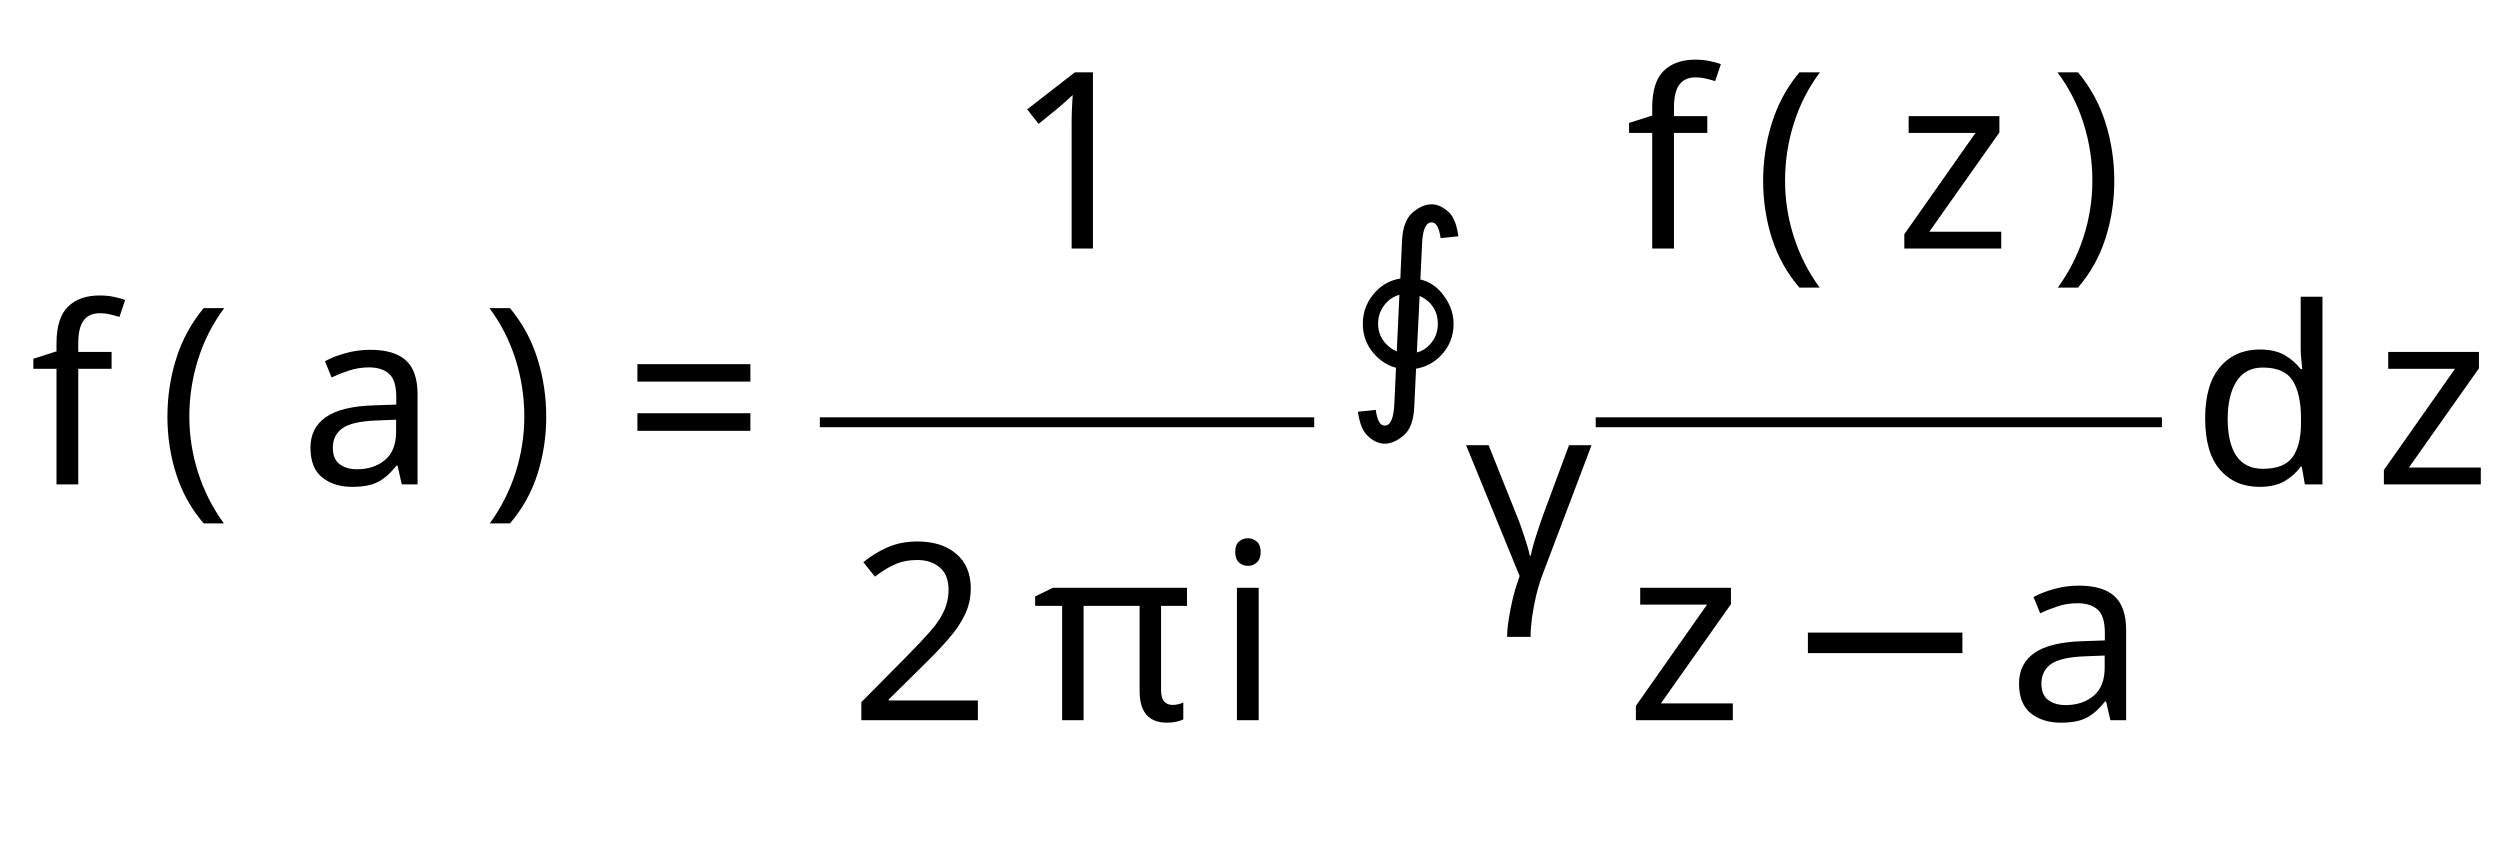
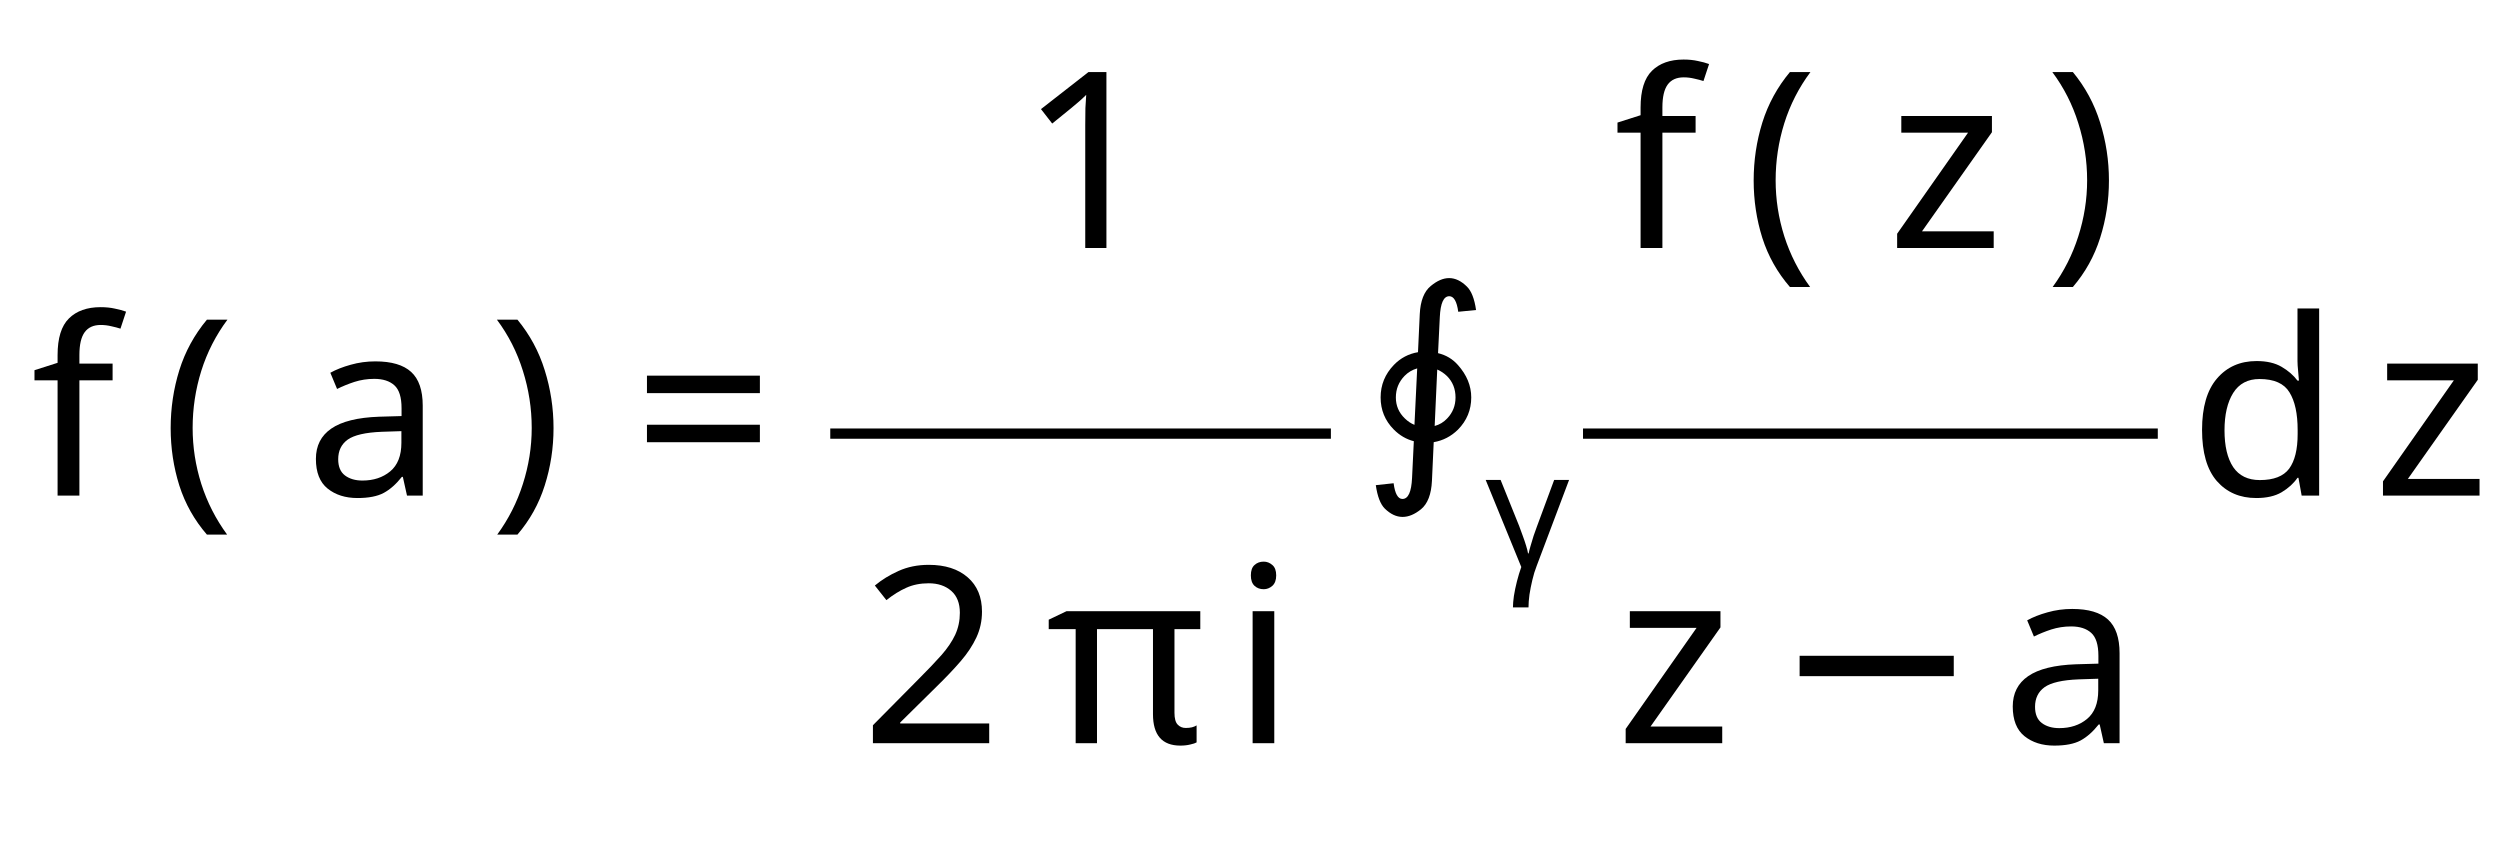
- <svg xmlns="http://www.w3.org/2000/svg" version="1.1" width="253.1" height="85.5">
+ <svg xmlns="http://www.w3.org/2000/svg" version="1.1" width="243.536" height="84.48">
  <style>@font-face {font-family: "STIXGeneral-Italic";src: url("../../STIXv1.1.1-webfonts/stix-web/STIXGeneral-Italic.woff");}</style>
-   <text x="3" y="49.042" fill="#000000" font-family="STIXGeneral-Italic" font-size="25">f</text>
-   <text x="15.95" y="49.042" fill="#000000" font-family="STIXGeneral-Italic" font-size="25">(</text>
-   <text x="30.275" y="49.042" fill="#000000" font-family="STIXGeneral-Italic" font-size="25">a</text>
-   <text x="48.8" y="49.042" fill="#000000" font-family="STIXGeneral-Italic" font-size="25">)</text>
-   <text x="63.125" y="49.042" fill="#000000" font-family="STIXGeneral-Italic" font-size="25">=</text>
-   <text x="101.775" y="25.167" fill="#000000" font-family="STIXGeneral-Italic" font-size="25">1</text>
-   <line x1="83" x2="133.05" y1="42.75" y2="42.75" style="stroke:#000000;" />
-   <text x="86" y="72.917" fill="#000000" font-family="STIXGeneral-Italic" font-size="25">2</text>
-   <text x="104.5" y="72.917" fill="#000000" font-family="STIXGeneral-Italic" font-size="25">π</text>
-   <text x="123.1" y="72.917" fill="#000000" font-family="STIXGeneral-Italic" font-size="25">i</text>
-   <text x="136.05" y="39.604" fill="#000000" font-family="STIXGeneral-Italic" font-size="25">∮</text>
-   <text x="148.3" y="58.479" fill="#000000" font-family="STIXGeneral-Italic" font-size="25">γ</text>
-   <text x="164.55" y="25.167" fill="#000000" font-family="STIXGeneral-Italic" font-size="25">f</text>
-   <text x="177.5" y="25.167" fill="#000000" font-family="STIXGeneral-Italic" font-size="25">(</text>
-   <text x="191.825" y="25.167" fill="#000000" font-family="STIXGeneral-Italic" font-size="25">z</text>
-   <text x="207.55" y="25.167" fill="#000000" font-family="STIXGeneral-Italic" font-size="25">)</text>
-   <line x1="161.55" x2="218.875" y1="42.75" y2="42.75" style="stroke:#000000;" />
-   <text x="164.65" y="72.917" fill="#000000" font-family="STIXGeneral-Italic" font-size="25">z</text>
-   <text x="180.375" y="72.917" fill="#000000" font-family="STIXGeneral-Italic" font-size="25">−</text>
-   <text x="203.25" y="72.917" fill="#000000" font-family="STIXGeneral-Italic" font-size="25">a</text>
-   <text x="221.875" y="49.042" fill="#000000" font-family="STIXGeneral-Italic" font-size="25">d</text>
-   <text x="240.375" y="49.042" fill="#000000" font-family="STIXGeneral-Italic" font-size="25">z</text>
+   <text x="3" y="48.28" fill="#000000" font-family="STIXGeneral-Italic" font-size="24">f</text>
+   <text x="15.672" y="48.28" fill="#000000" font-family="STIXGeneral-Italic" font-size="24">(</text>
+   <text x="29.664" y="48.28" fill="#000000" font-family="STIXGeneral-Italic" font-size="24">a</text>
+   <text x="47.688" y="48.28" fill="#000000" font-family="STIXGeneral-Italic" font-size="24">)</text>
+   <text x="61.68" y="48.28" fill="#000000" font-family="STIXGeneral-Italic" font-size="24">=</text>
+   <text x="99.264" y="24.16" fill="#000000" font-family="STIXGeneral-Italic" font-size="24">1</text>
+   <line x1="80.88" x2="129.648" y1="42.24" y2="42.24" style="stroke:#000000;" />
+   <text x="83.88" y="72.4" fill="#000000" font-family="STIXGeneral-Italic" font-size="24">2</text>
+   <text x="101.88" y="72.4" fill="#000000" font-family="STIXGeneral-Italic" font-size="24">π</text>
+   <text x="119.976" y="72.4" fill="#000000" font-family="STIXGeneral-Italic" font-size="24">i</text>
+   <text x="132.648" y="45.26" fill="#000000" font-family="STIXGeneral-Italic" font-size="24">∮</text>
+   <text x="144.648" y="55.327" fill="#000000" font-family="STIXGeneral-Italic" font-size="16">γ</text>
+   <text x="157.208" y="24.16" fill="#000000" font-family="STIXGeneral-Italic" font-size="24">f</text>
+   <text x="169.88" y="24.16" fill="#000000" font-family="STIXGeneral-Italic" font-size="24">(</text>
+   <text x="183.872" y="24.16" fill="#000000" font-family="STIXGeneral-Italic" font-size="24">z</text>
+   <text x="199.208" y="24.16" fill="#000000" font-family="STIXGeneral-Italic" font-size="24">)</text>
+   <line x1="154.208" x2="210.2" y1="42.24" y2="42.24" style="stroke:#000000;" />
+   <text x="157.424" y="72.4" fill="#000000" font-family="STIXGeneral-Italic" font-size="24">z</text>
+   <text x="172.76" y="72.4" fill="#000000" font-family="STIXGeneral-Italic" font-size="24">−</text>
+   <text x="194.96" y="72.4" fill="#000000" font-family="STIXGeneral-Italic" font-size="24">a</text>
+   <text x="213.2" y="48.28" fill="#000000" font-family="STIXGeneral-Italic" font-size="24">d</text>
+   <text x="231.2" y="48.28" fill="#000000" font-family="STIXGeneral-Italic" font-size="24">z</text>
</svg>
